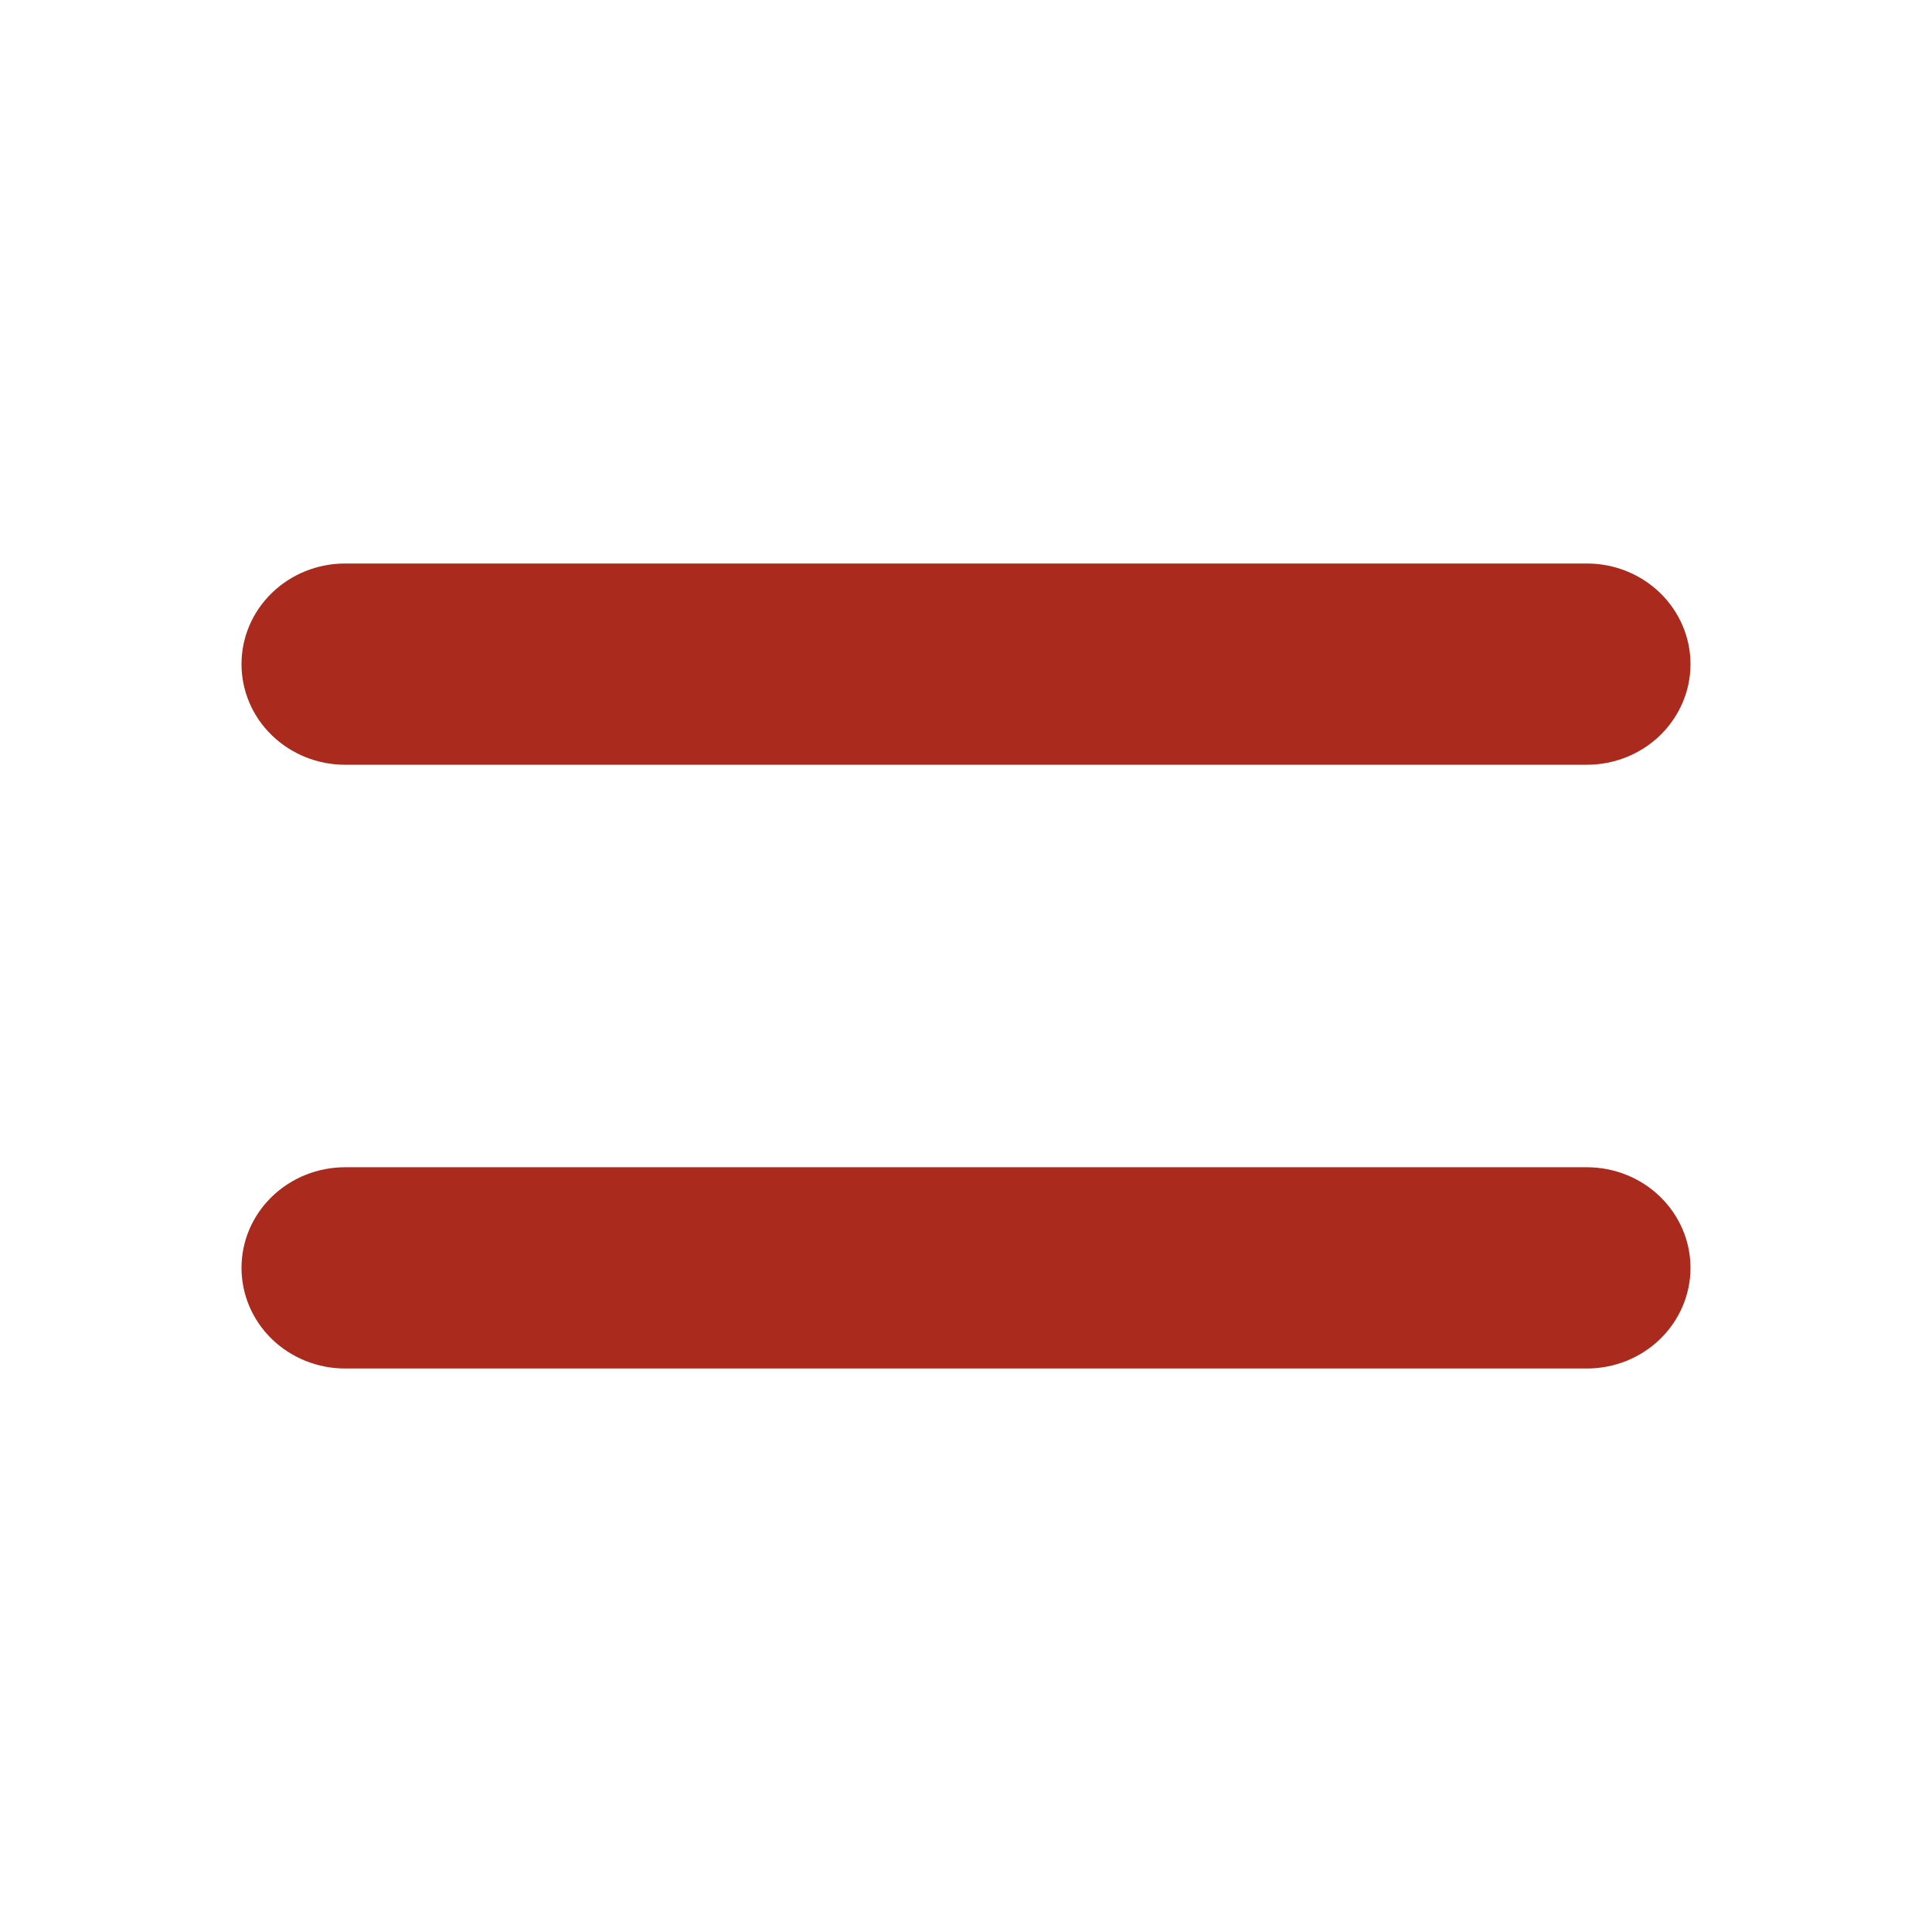
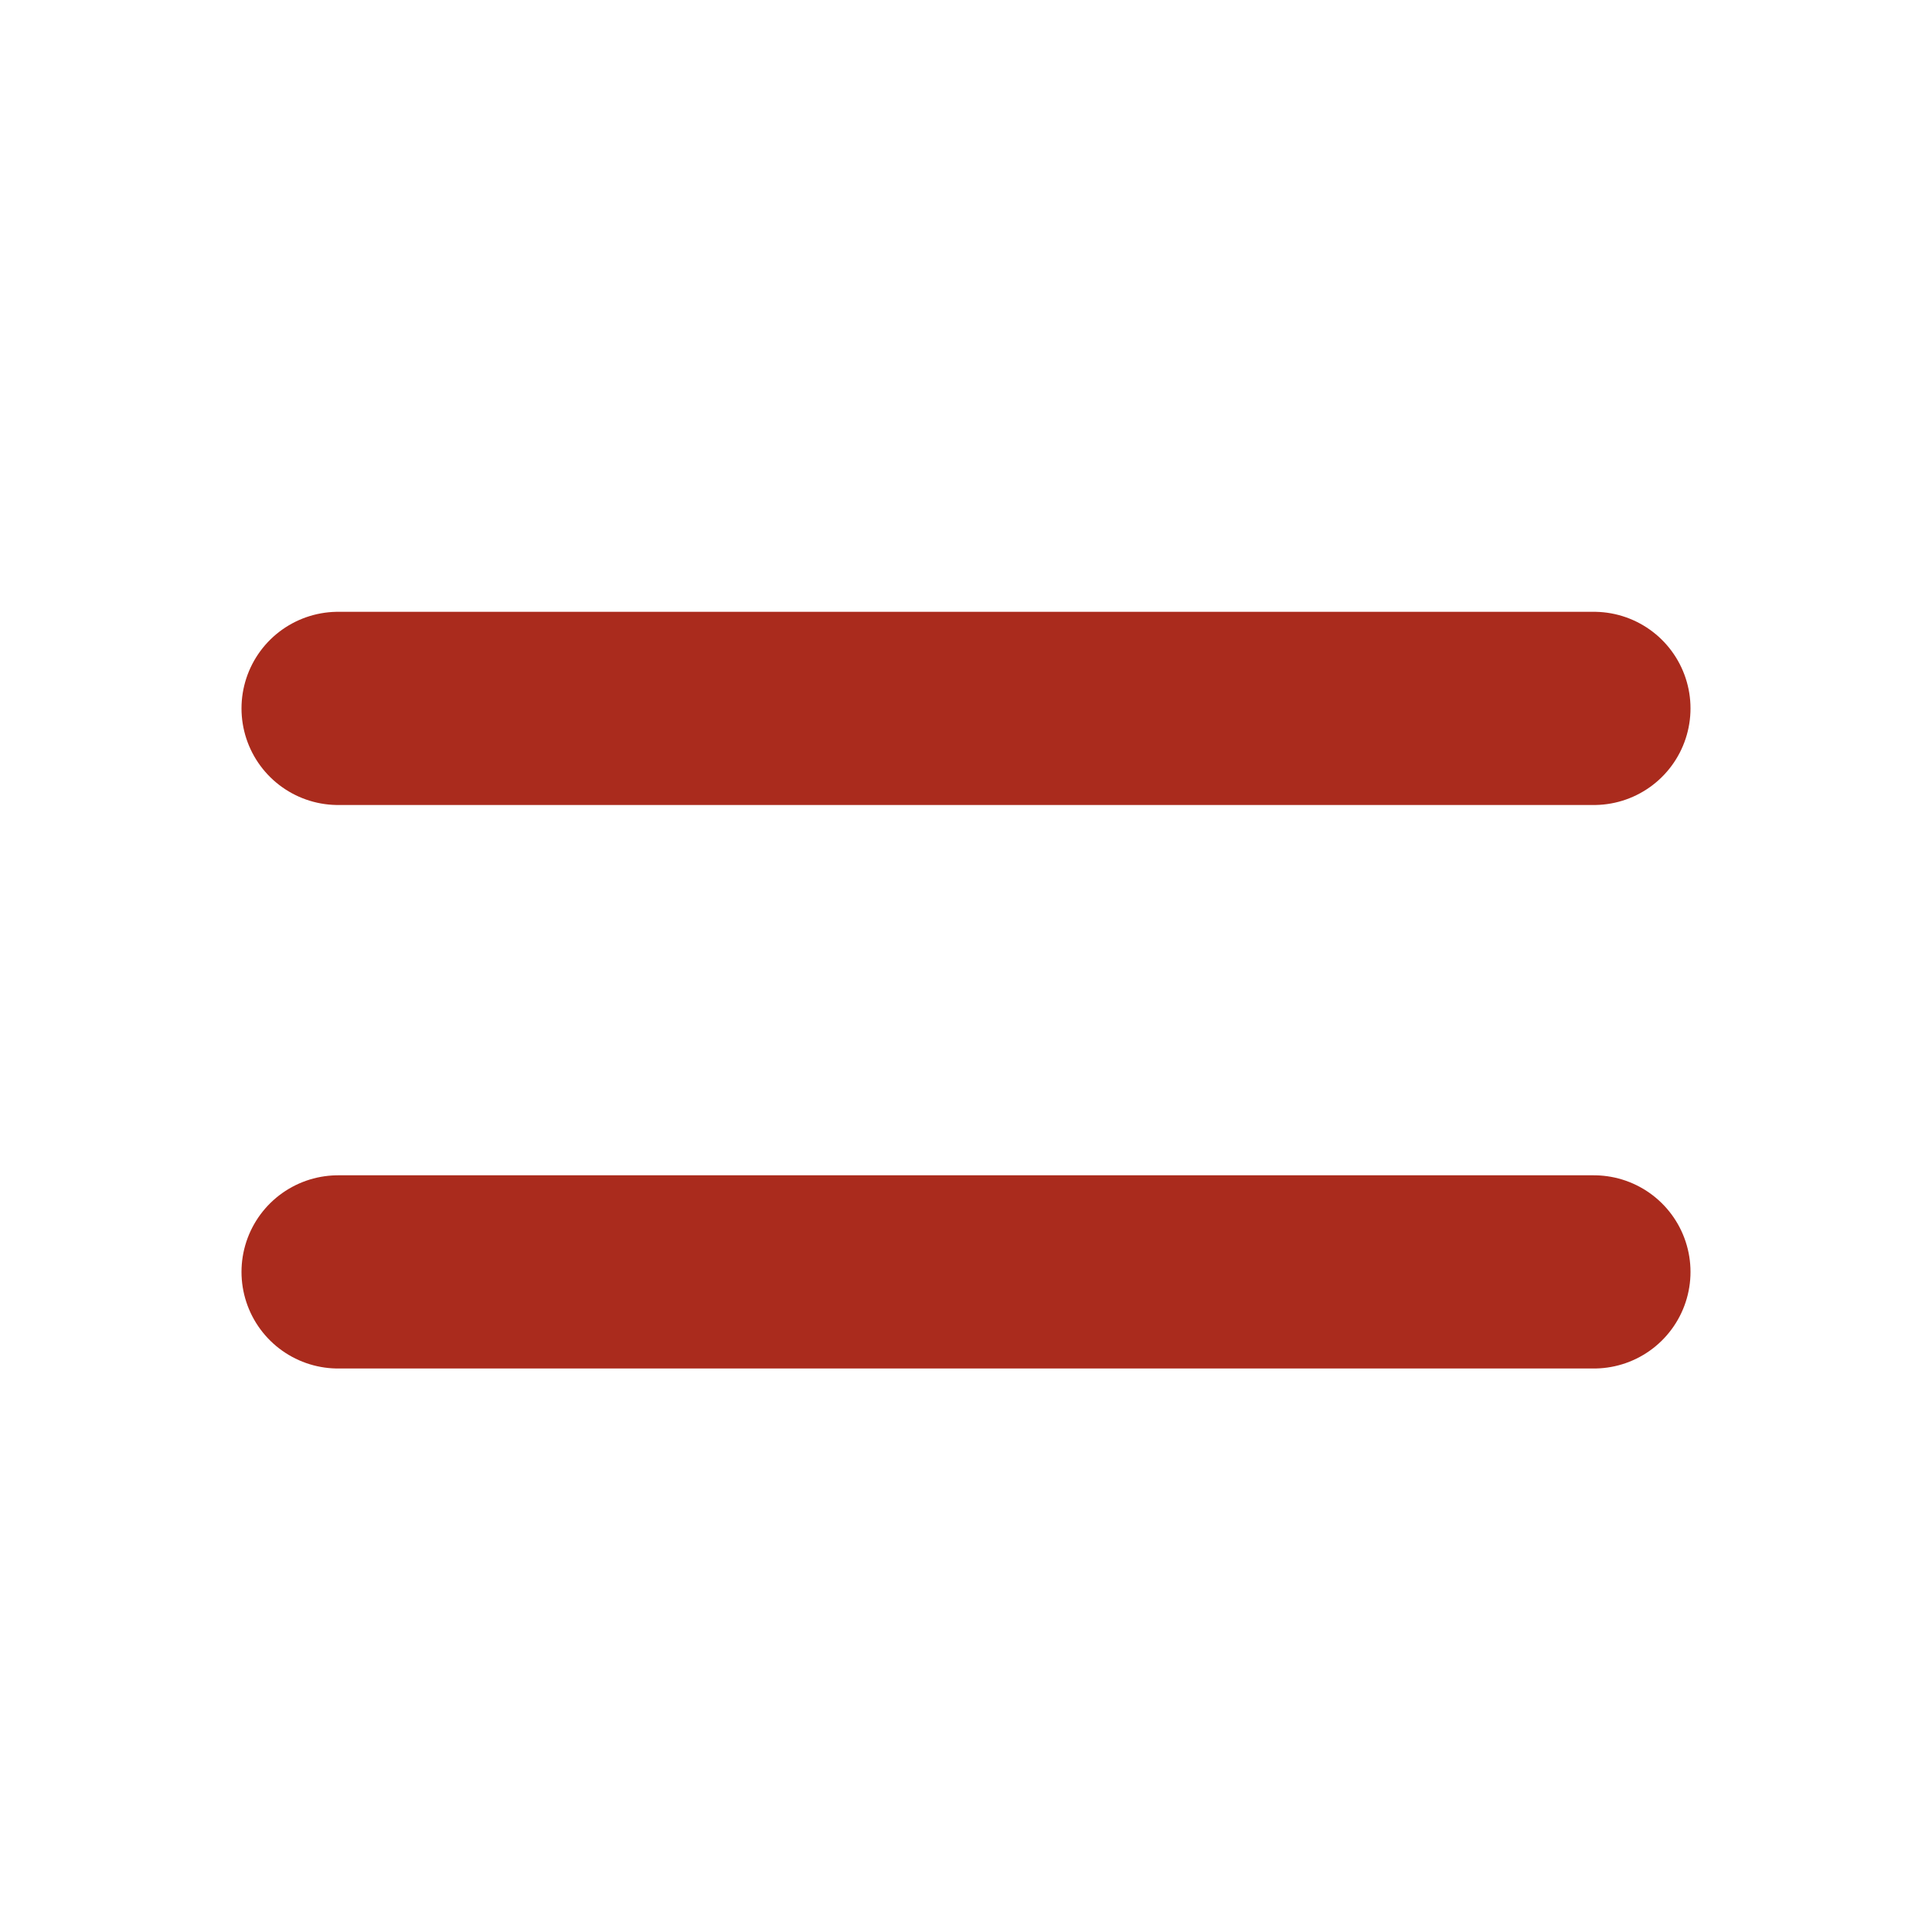
<svg xmlns="http://www.w3.org/2000/svg" width="24" height="24" viewBox="0 0 24 24" fill="none">
-   <path fill-rule="evenodd" clip-rule="evenodd" d="M3 8.25C3 7.918 3.135 7.601 3.377 7.366C3.618 7.132 3.945 7 4.286 7H19.714C20.055 7 20.382 7.132 20.623 7.366C20.864 7.601 21 7.918 21 8.25C21 8.582 20.864 8.899 20.623 9.134C20.382 9.368 20.055 9.5 19.714 9.5H4.286C3.945 9.5 3.618 9.368 3.377 9.134C3.135 8.899 3 8.582 3 8.25ZM3 15.75C3 15.418 3.135 15.101 3.377 14.866C3.618 14.632 3.945 14.5 4.286 14.5H19.714C20.055 14.5 20.382 14.632 20.623 14.866C20.864 15.101 21 15.418 21 15.75C21 16.081 20.864 16.399 20.623 16.634C20.382 16.868 20.055 17 19.714 17H4.286C3.945 17 3.618 16.868 3.377 16.634C3.135 16.399 3 16.081 3 15.75Z" fill="#AA2B1D" />
+   <line x1="4.2" y1="8.8" x2="19.8" y2="8.8" stroke="#AA2B1D" stroke-width="2.4" stroke-linecap="round" />
+   <line x1="4.2" y1="15.8" x2="19.8" y2="15.8" stroke="#AA2B1D" stroke-width="2.4" stroke-linecap="round" />
</svg>
